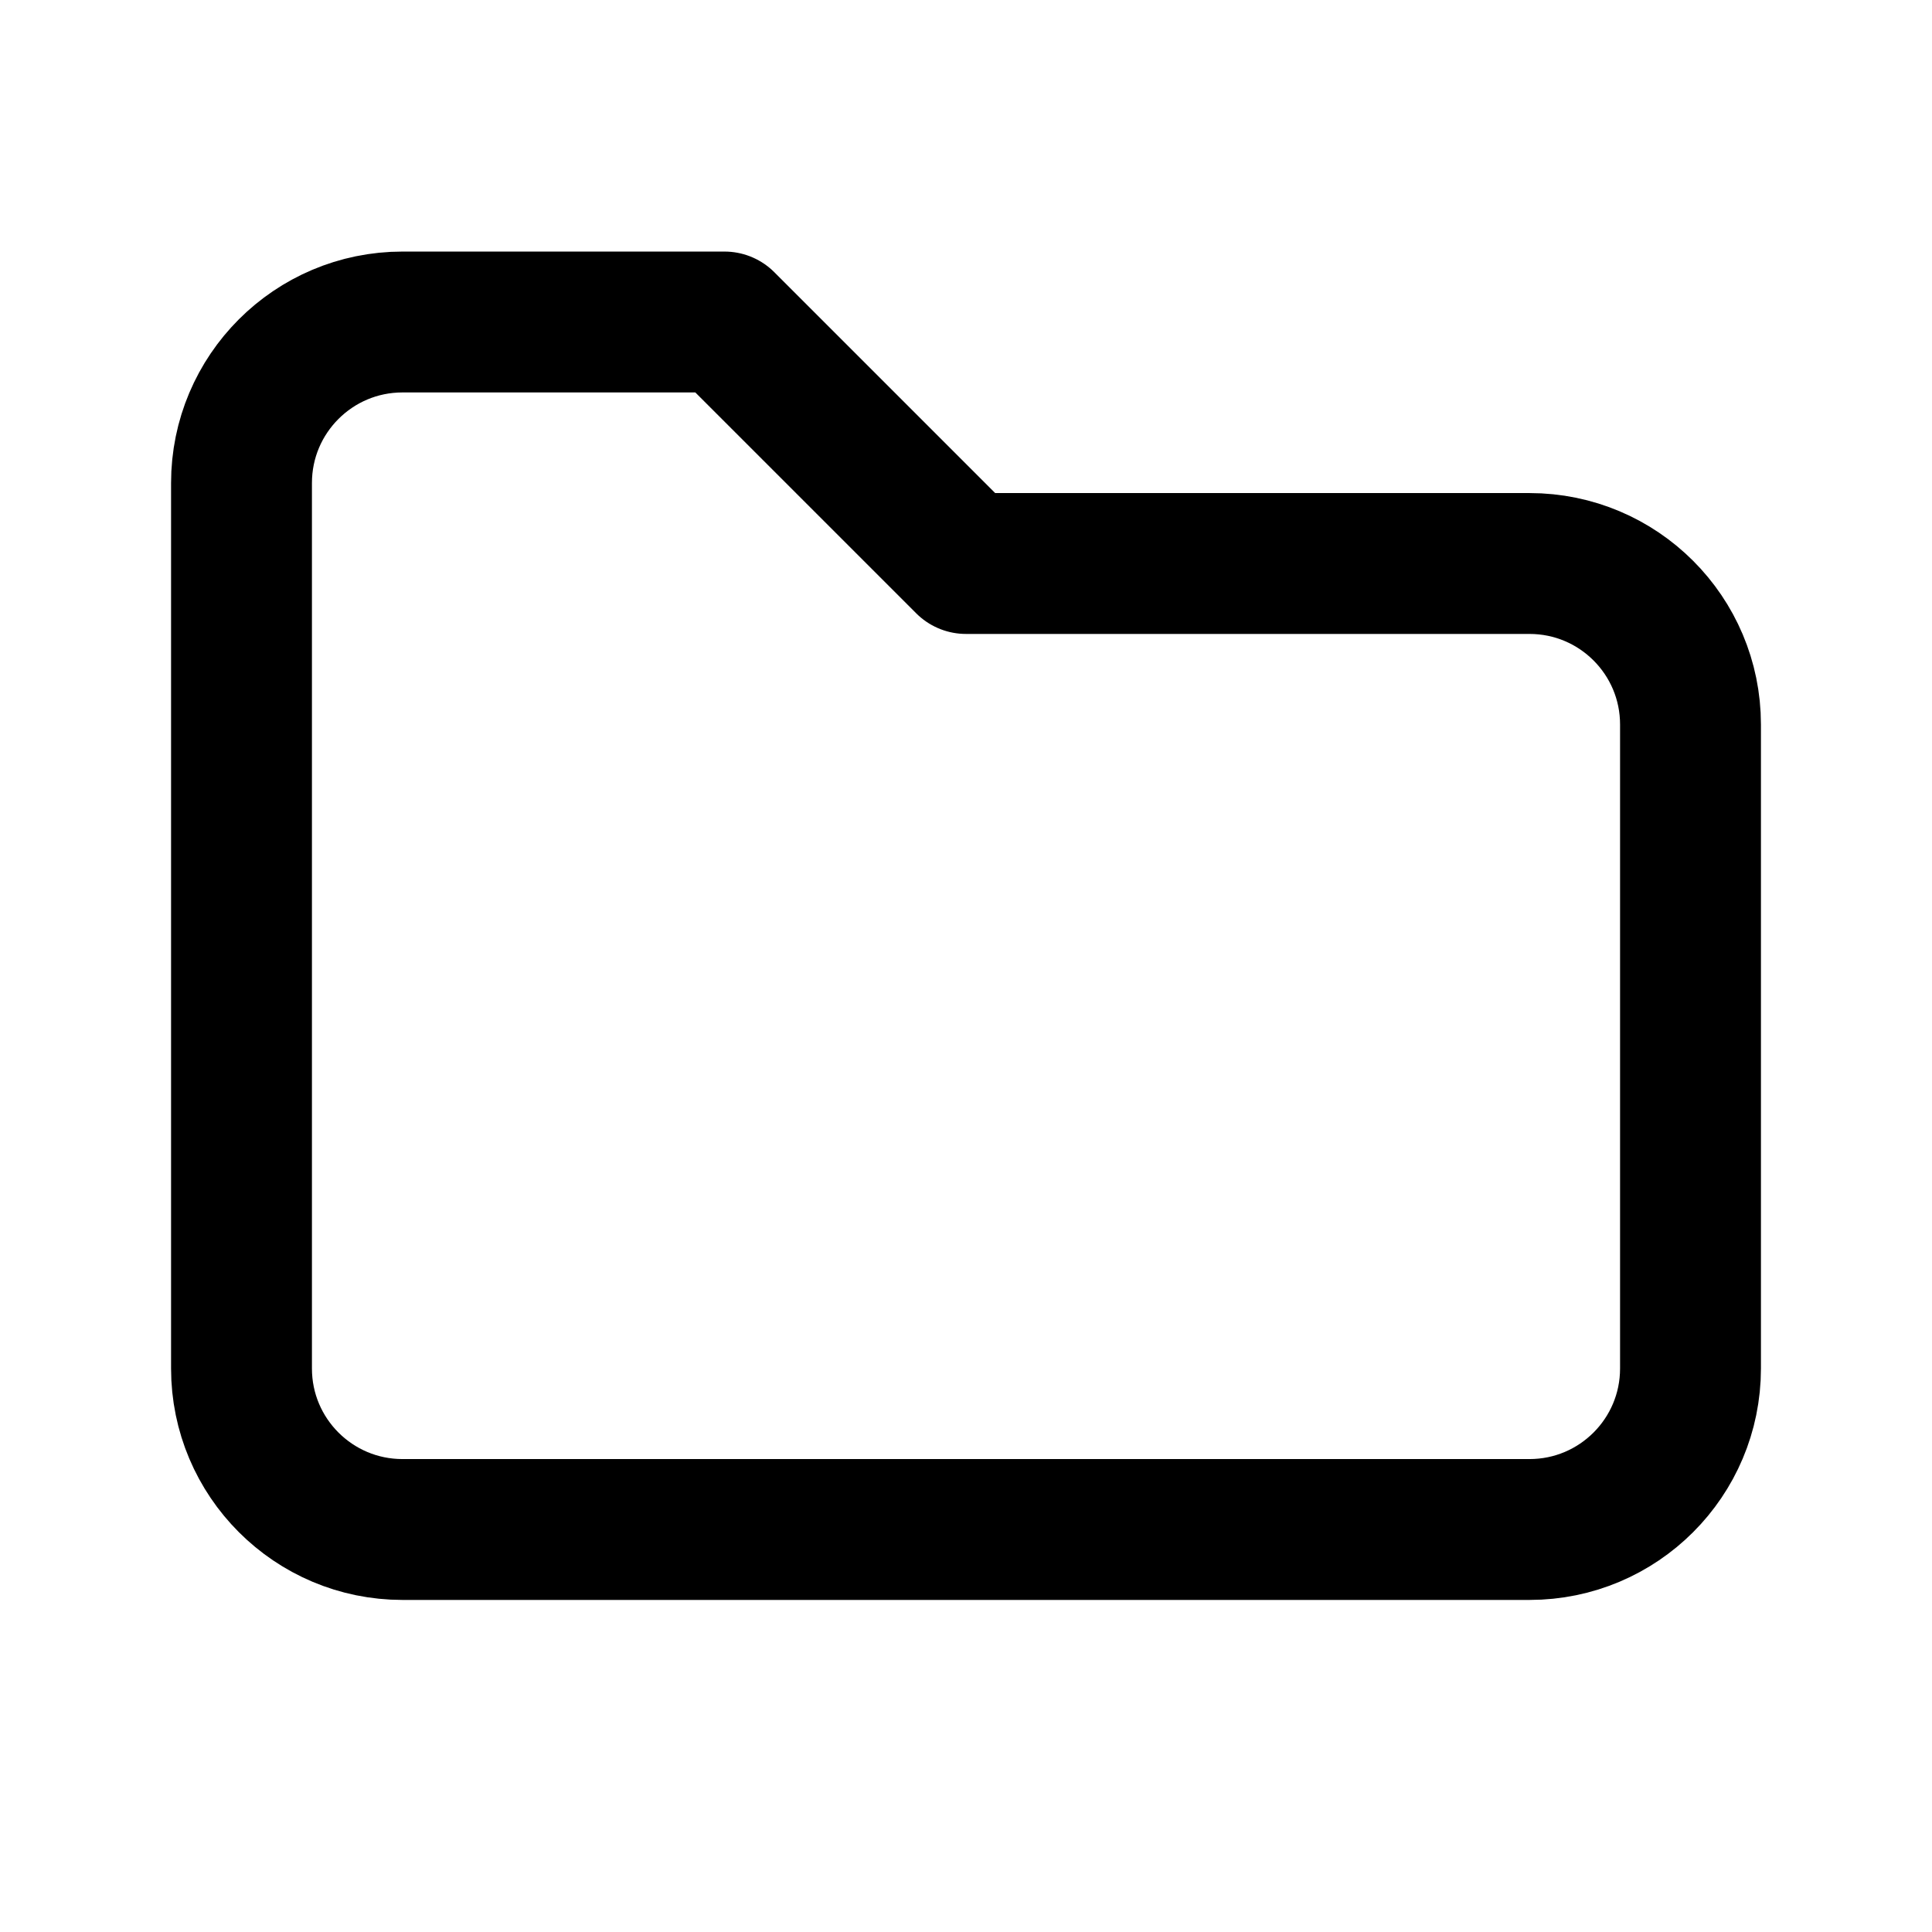
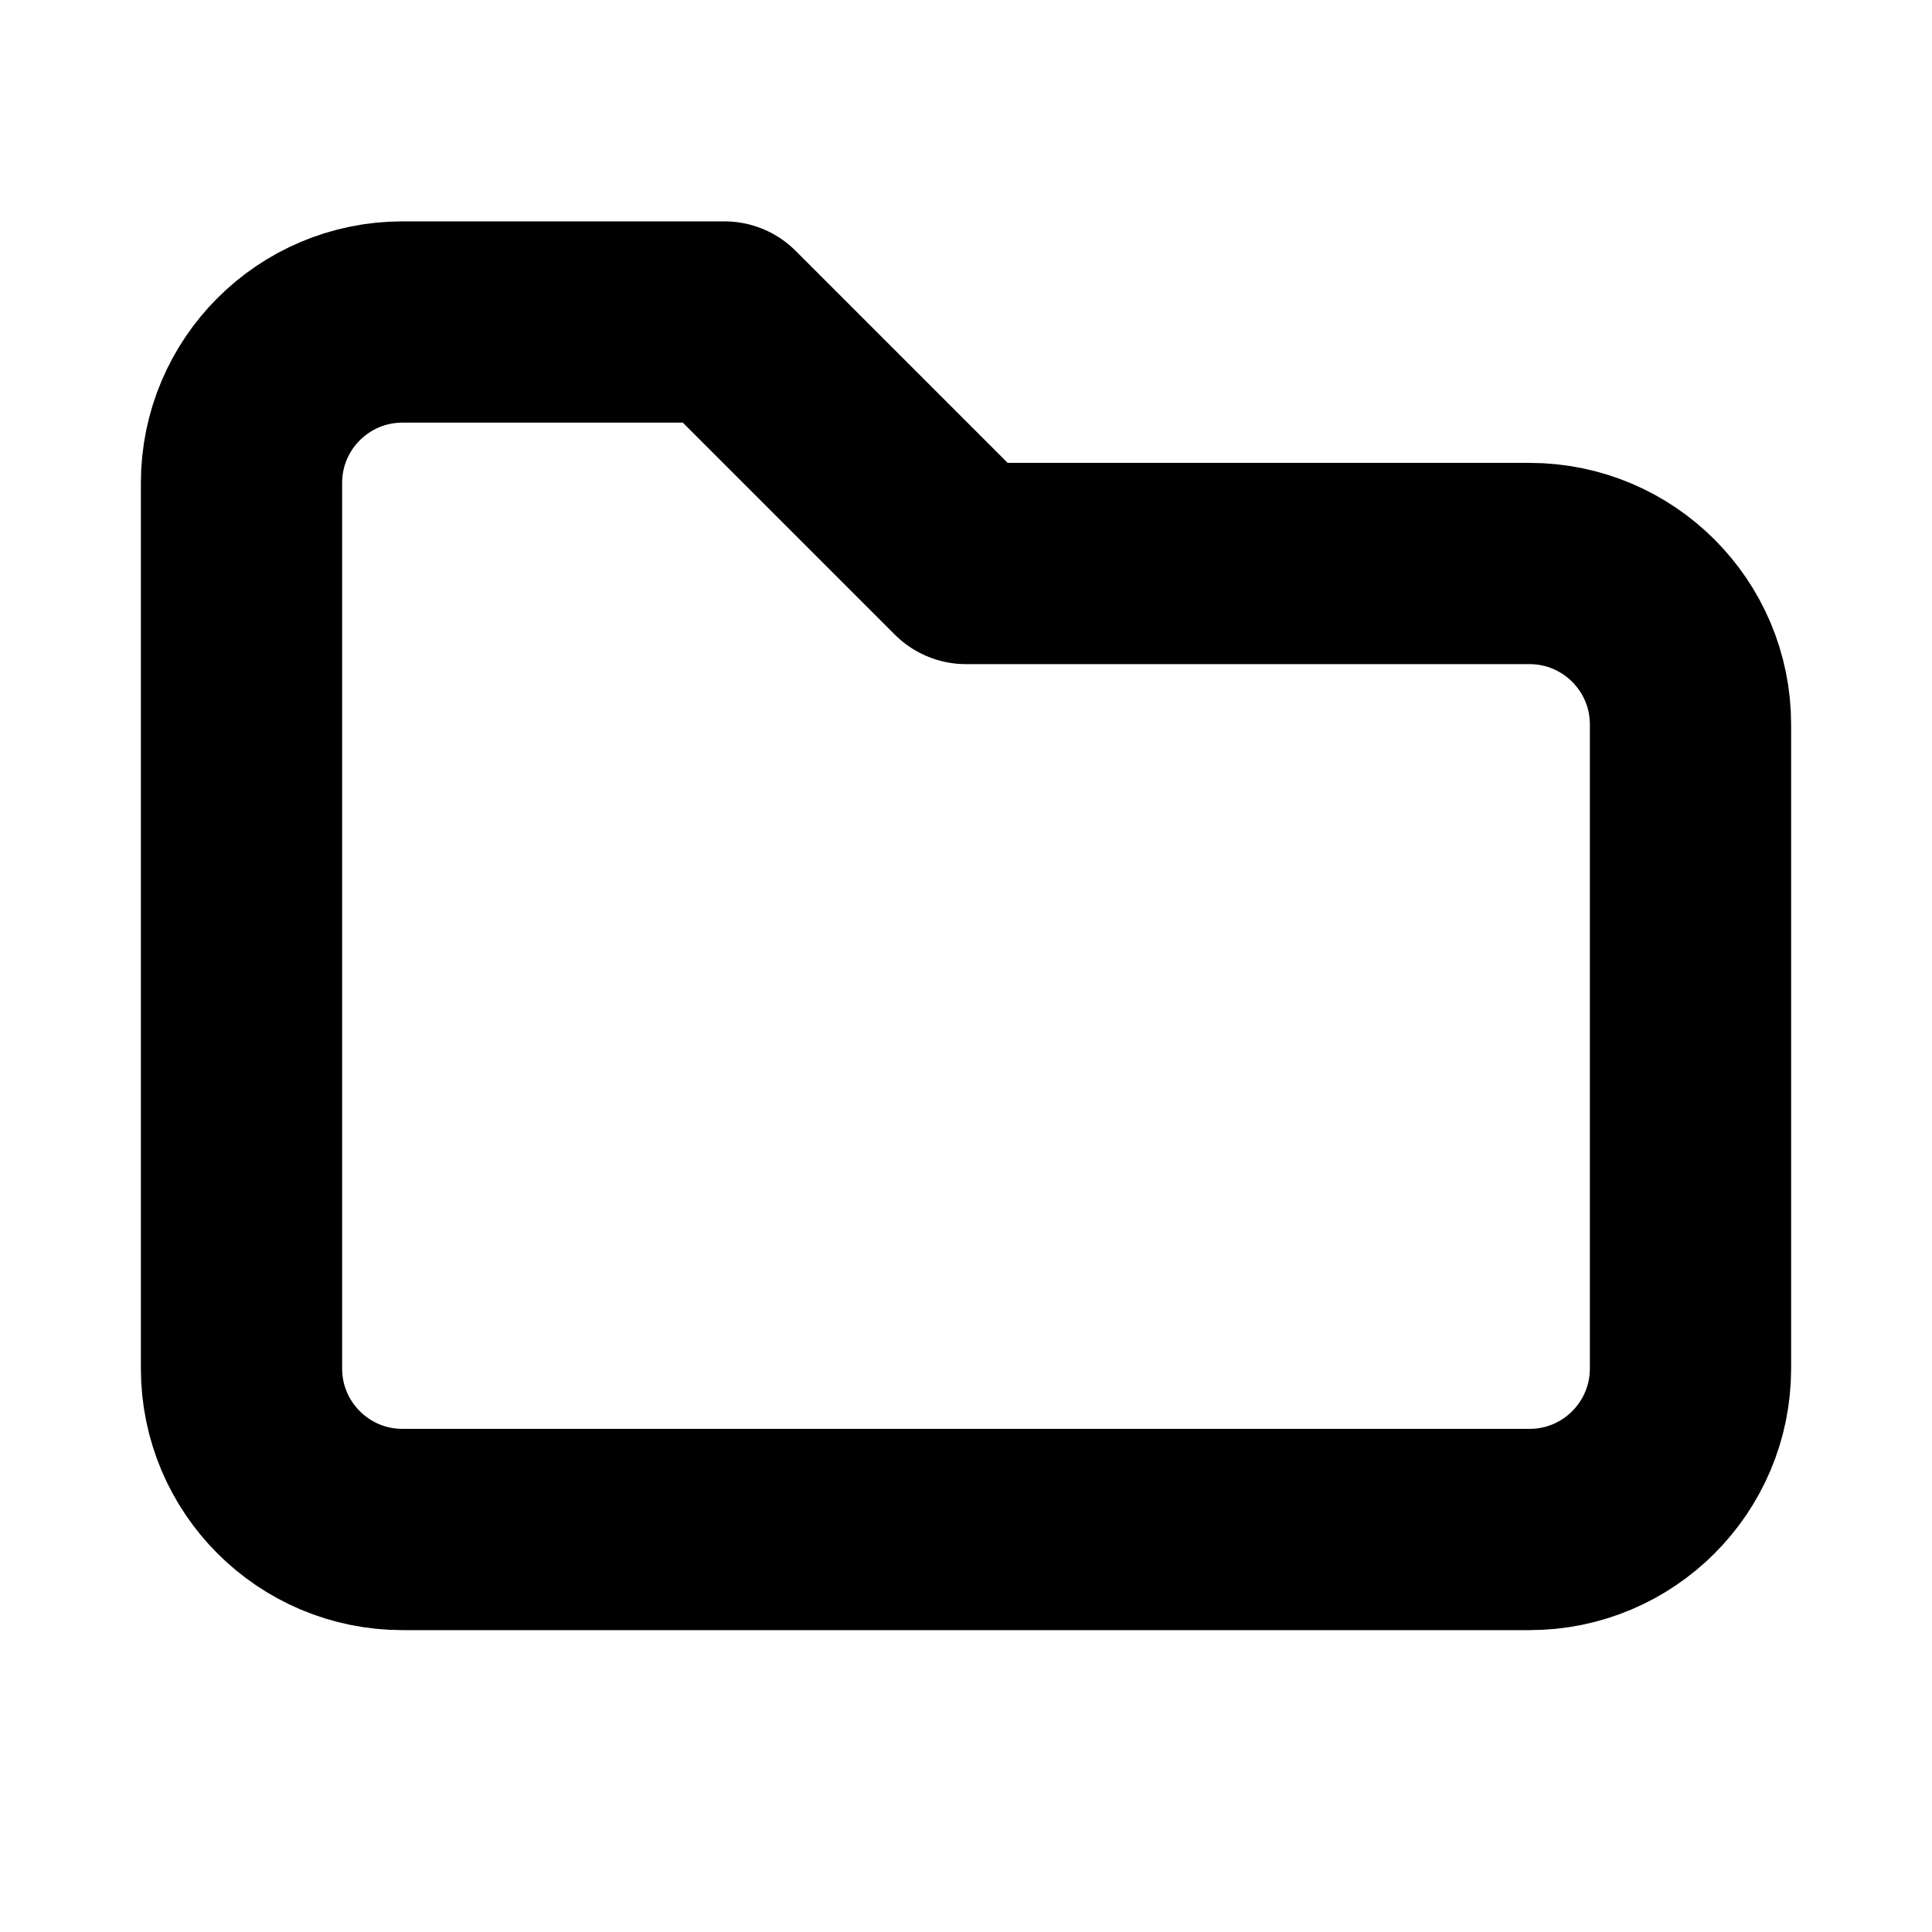
- <svg xmlns="http://www.w3.org/2000/svg" width="24" height="24" viewBox="0 0 24 24" fill="none" stroke="#000000" stroke-width="1.75" stroke-linecap="round" stroke-linejoin="round">
+ <svg xmlns="http://www.w3.org/2000/svg" width="24" height="24" viewBox="0 0 24 24" fill="none" stroke="#000000" stroke-width="2.5" stroke-linecap="round" stroke-linejoin="round">
  <path d="M5 4h4l3 3h7a2 2 0 0 1 2 2v8a2 2 0 0 1-2 2H5a2 2 0 0 1-2-2V6a2 2 0 0 1 2-2" />
</svg>
